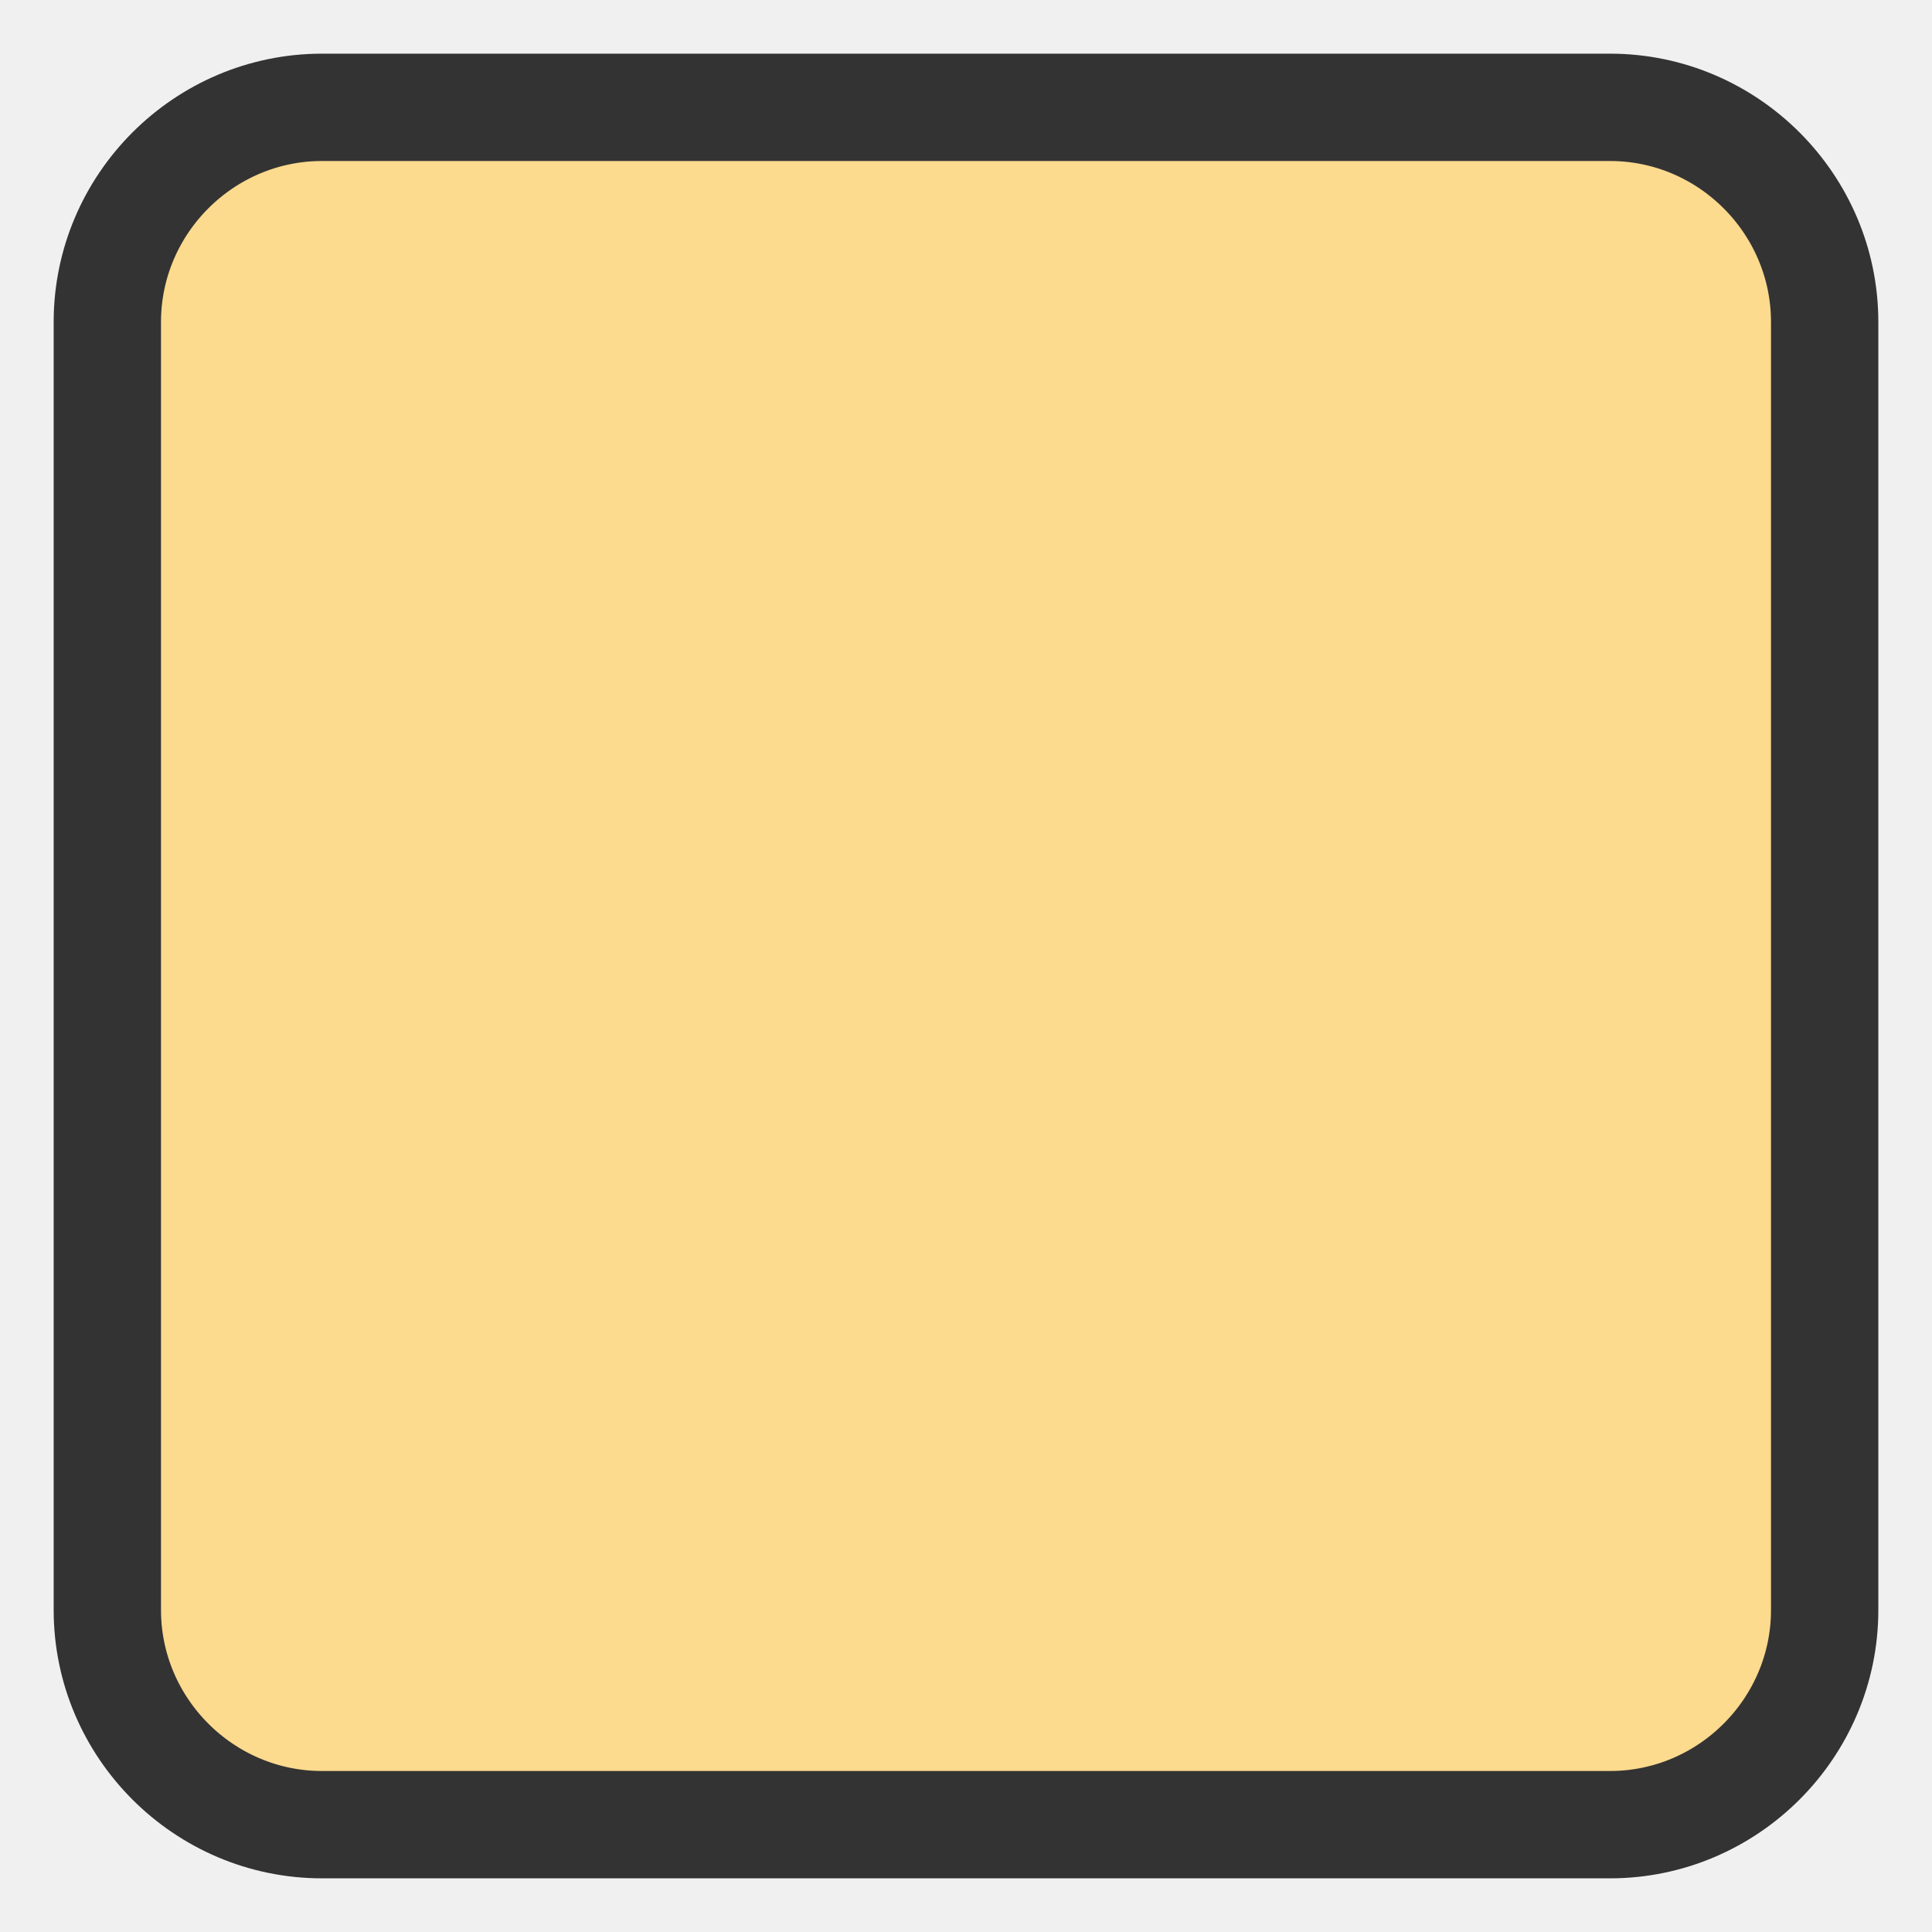
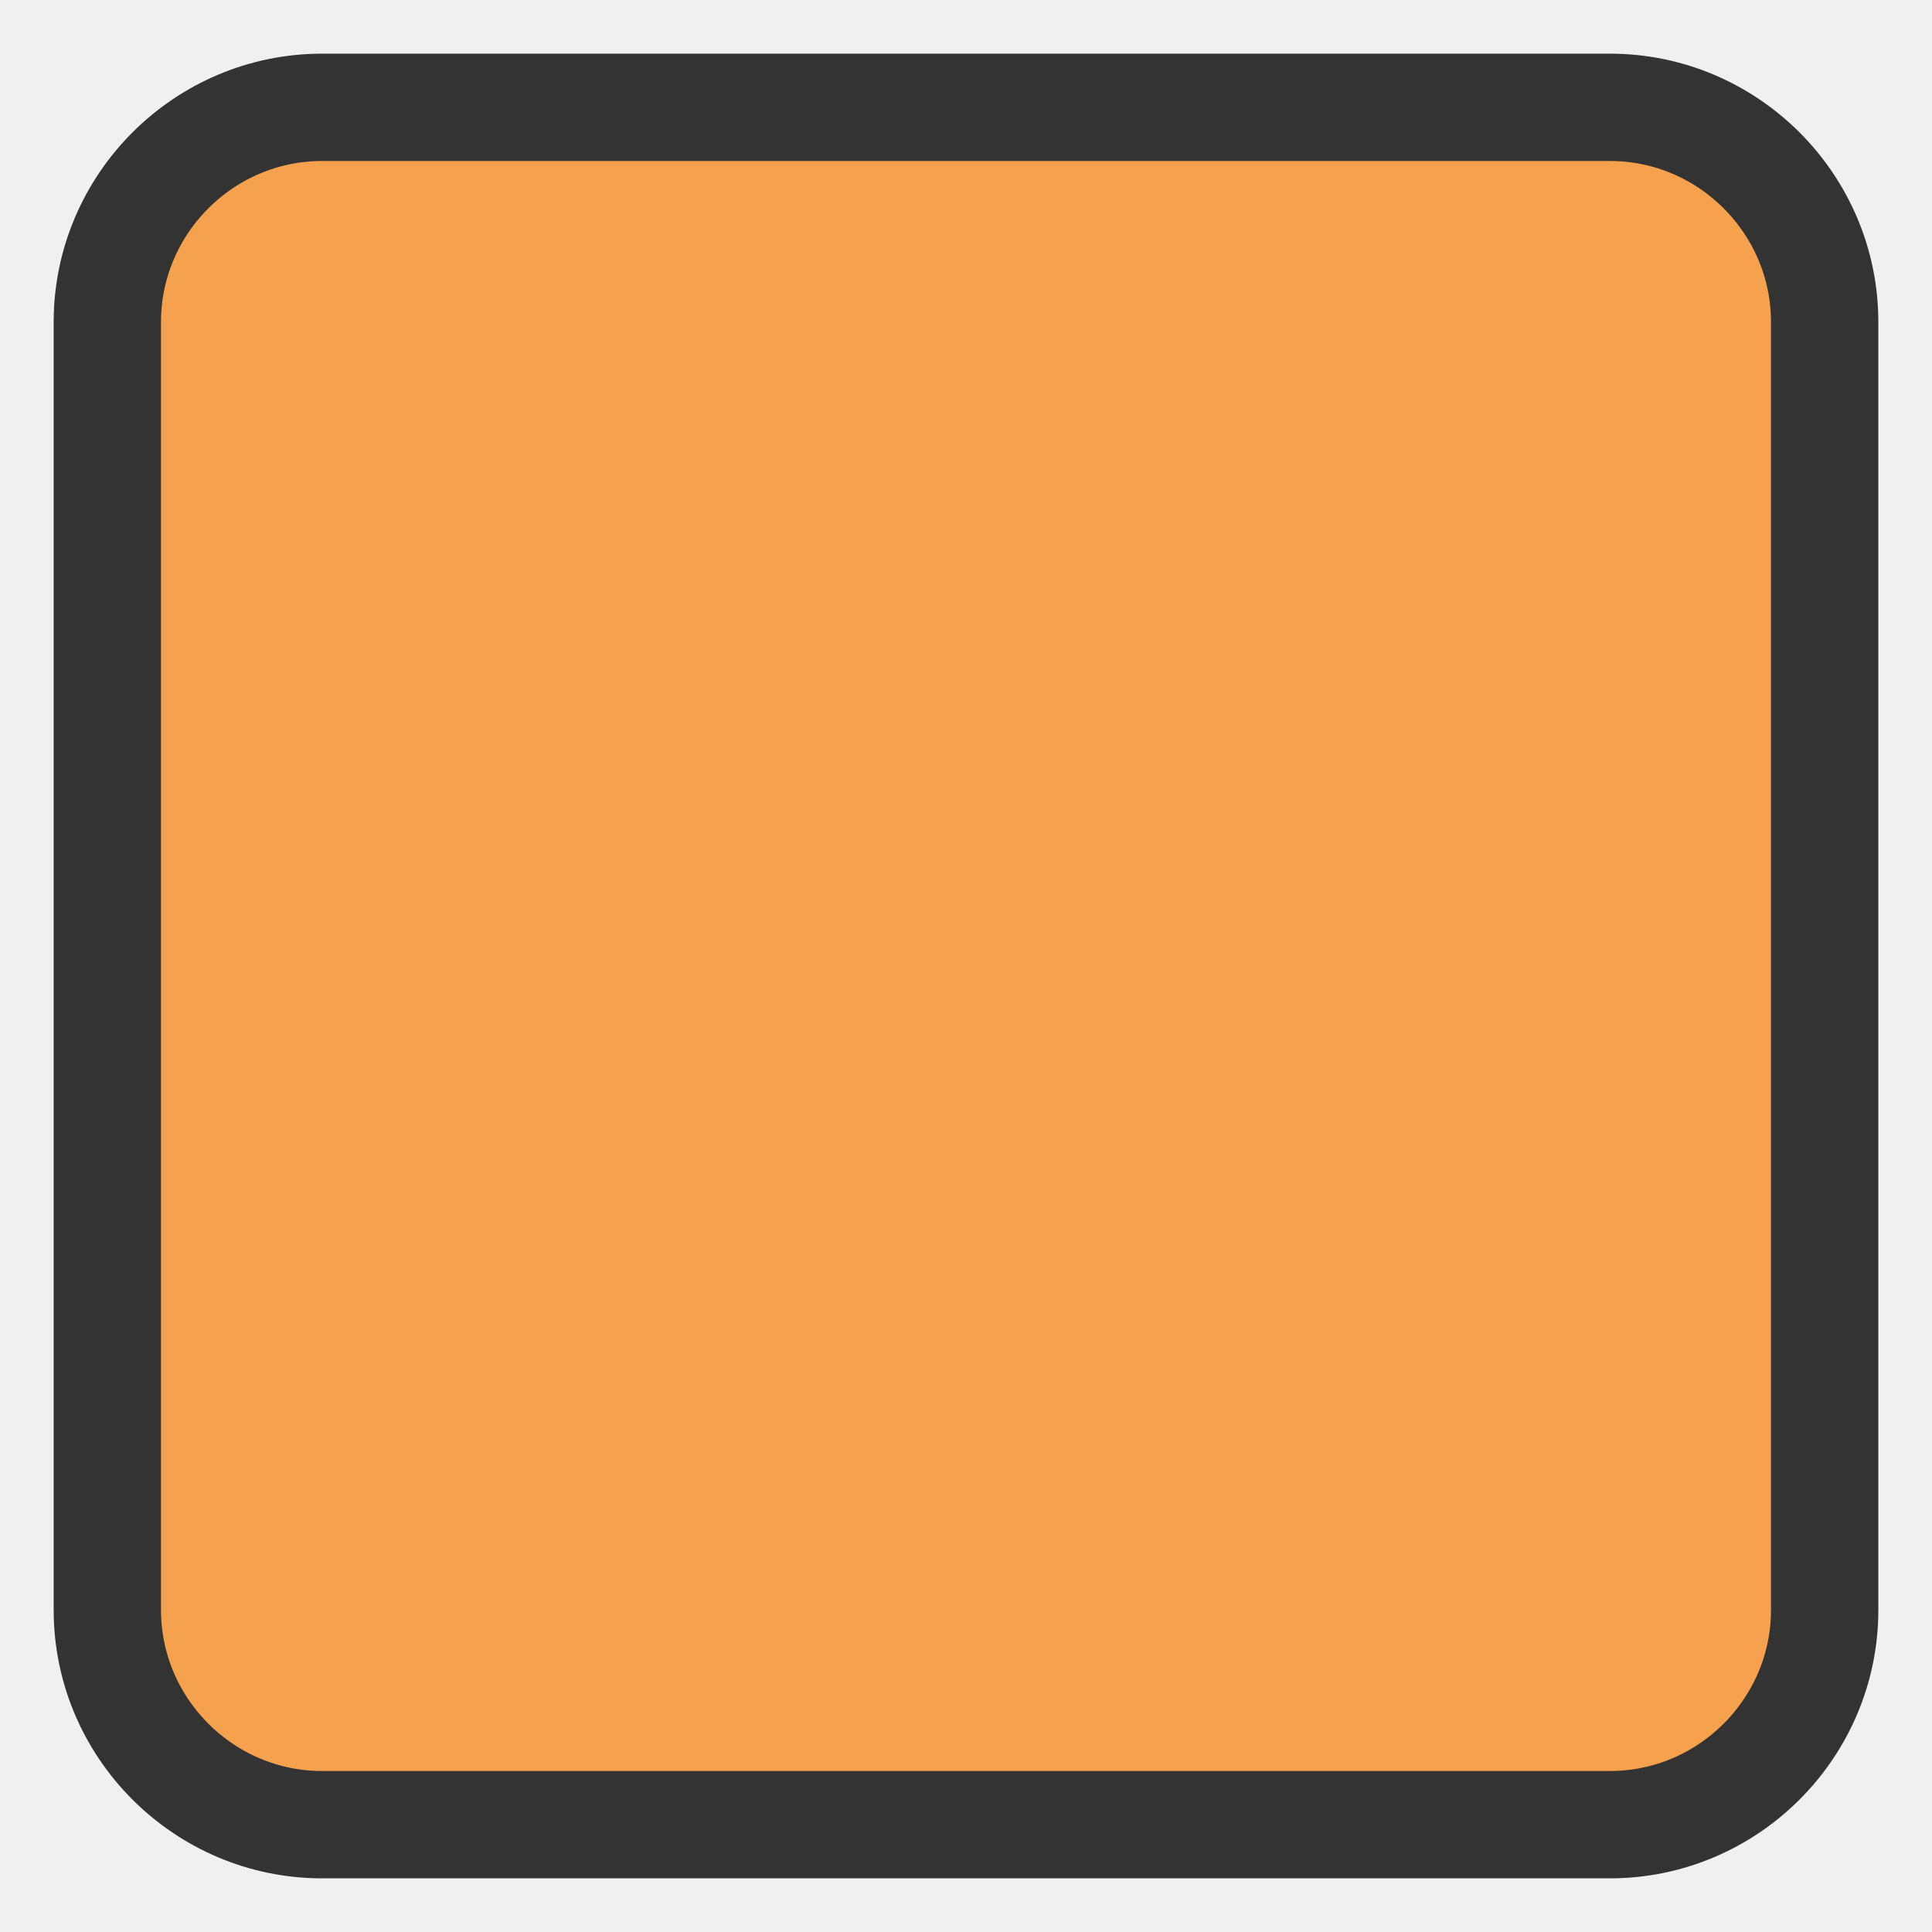
<svg xmlns="http://www.w3.org/2000/svg" version="1.1" id="Layer_1" x="0px" y="0px" viewBox="0 0 18 18" style="enable-background:new 0 0 18 18;" xml:space="preserve">
  <style type="text/css">
	.st0{fill:none;stroke:#FFFFFF;stroke-miterlimit:10;}
- 	.st1{fill:#fcda8e;stroke:#333333;stroke-width:1;stroke-miterlimit:10;}
+ 	.st1{fill:#f5a14d;stroke:#333333;stroke-width:1;stroke-miterlimit:10;}
</style>
  <path class="st0" d="M8.8,14.4" />
  <g>
    <path class="st1" d="M1,15c0,1.1,0.9,2,2,2h12c1.1,0,2-0.9,2-2V3c0-1.1-0.9-2-2-2H3C1.9,1,1,1.9,1,3V15z" />
  </g>
</svg>
